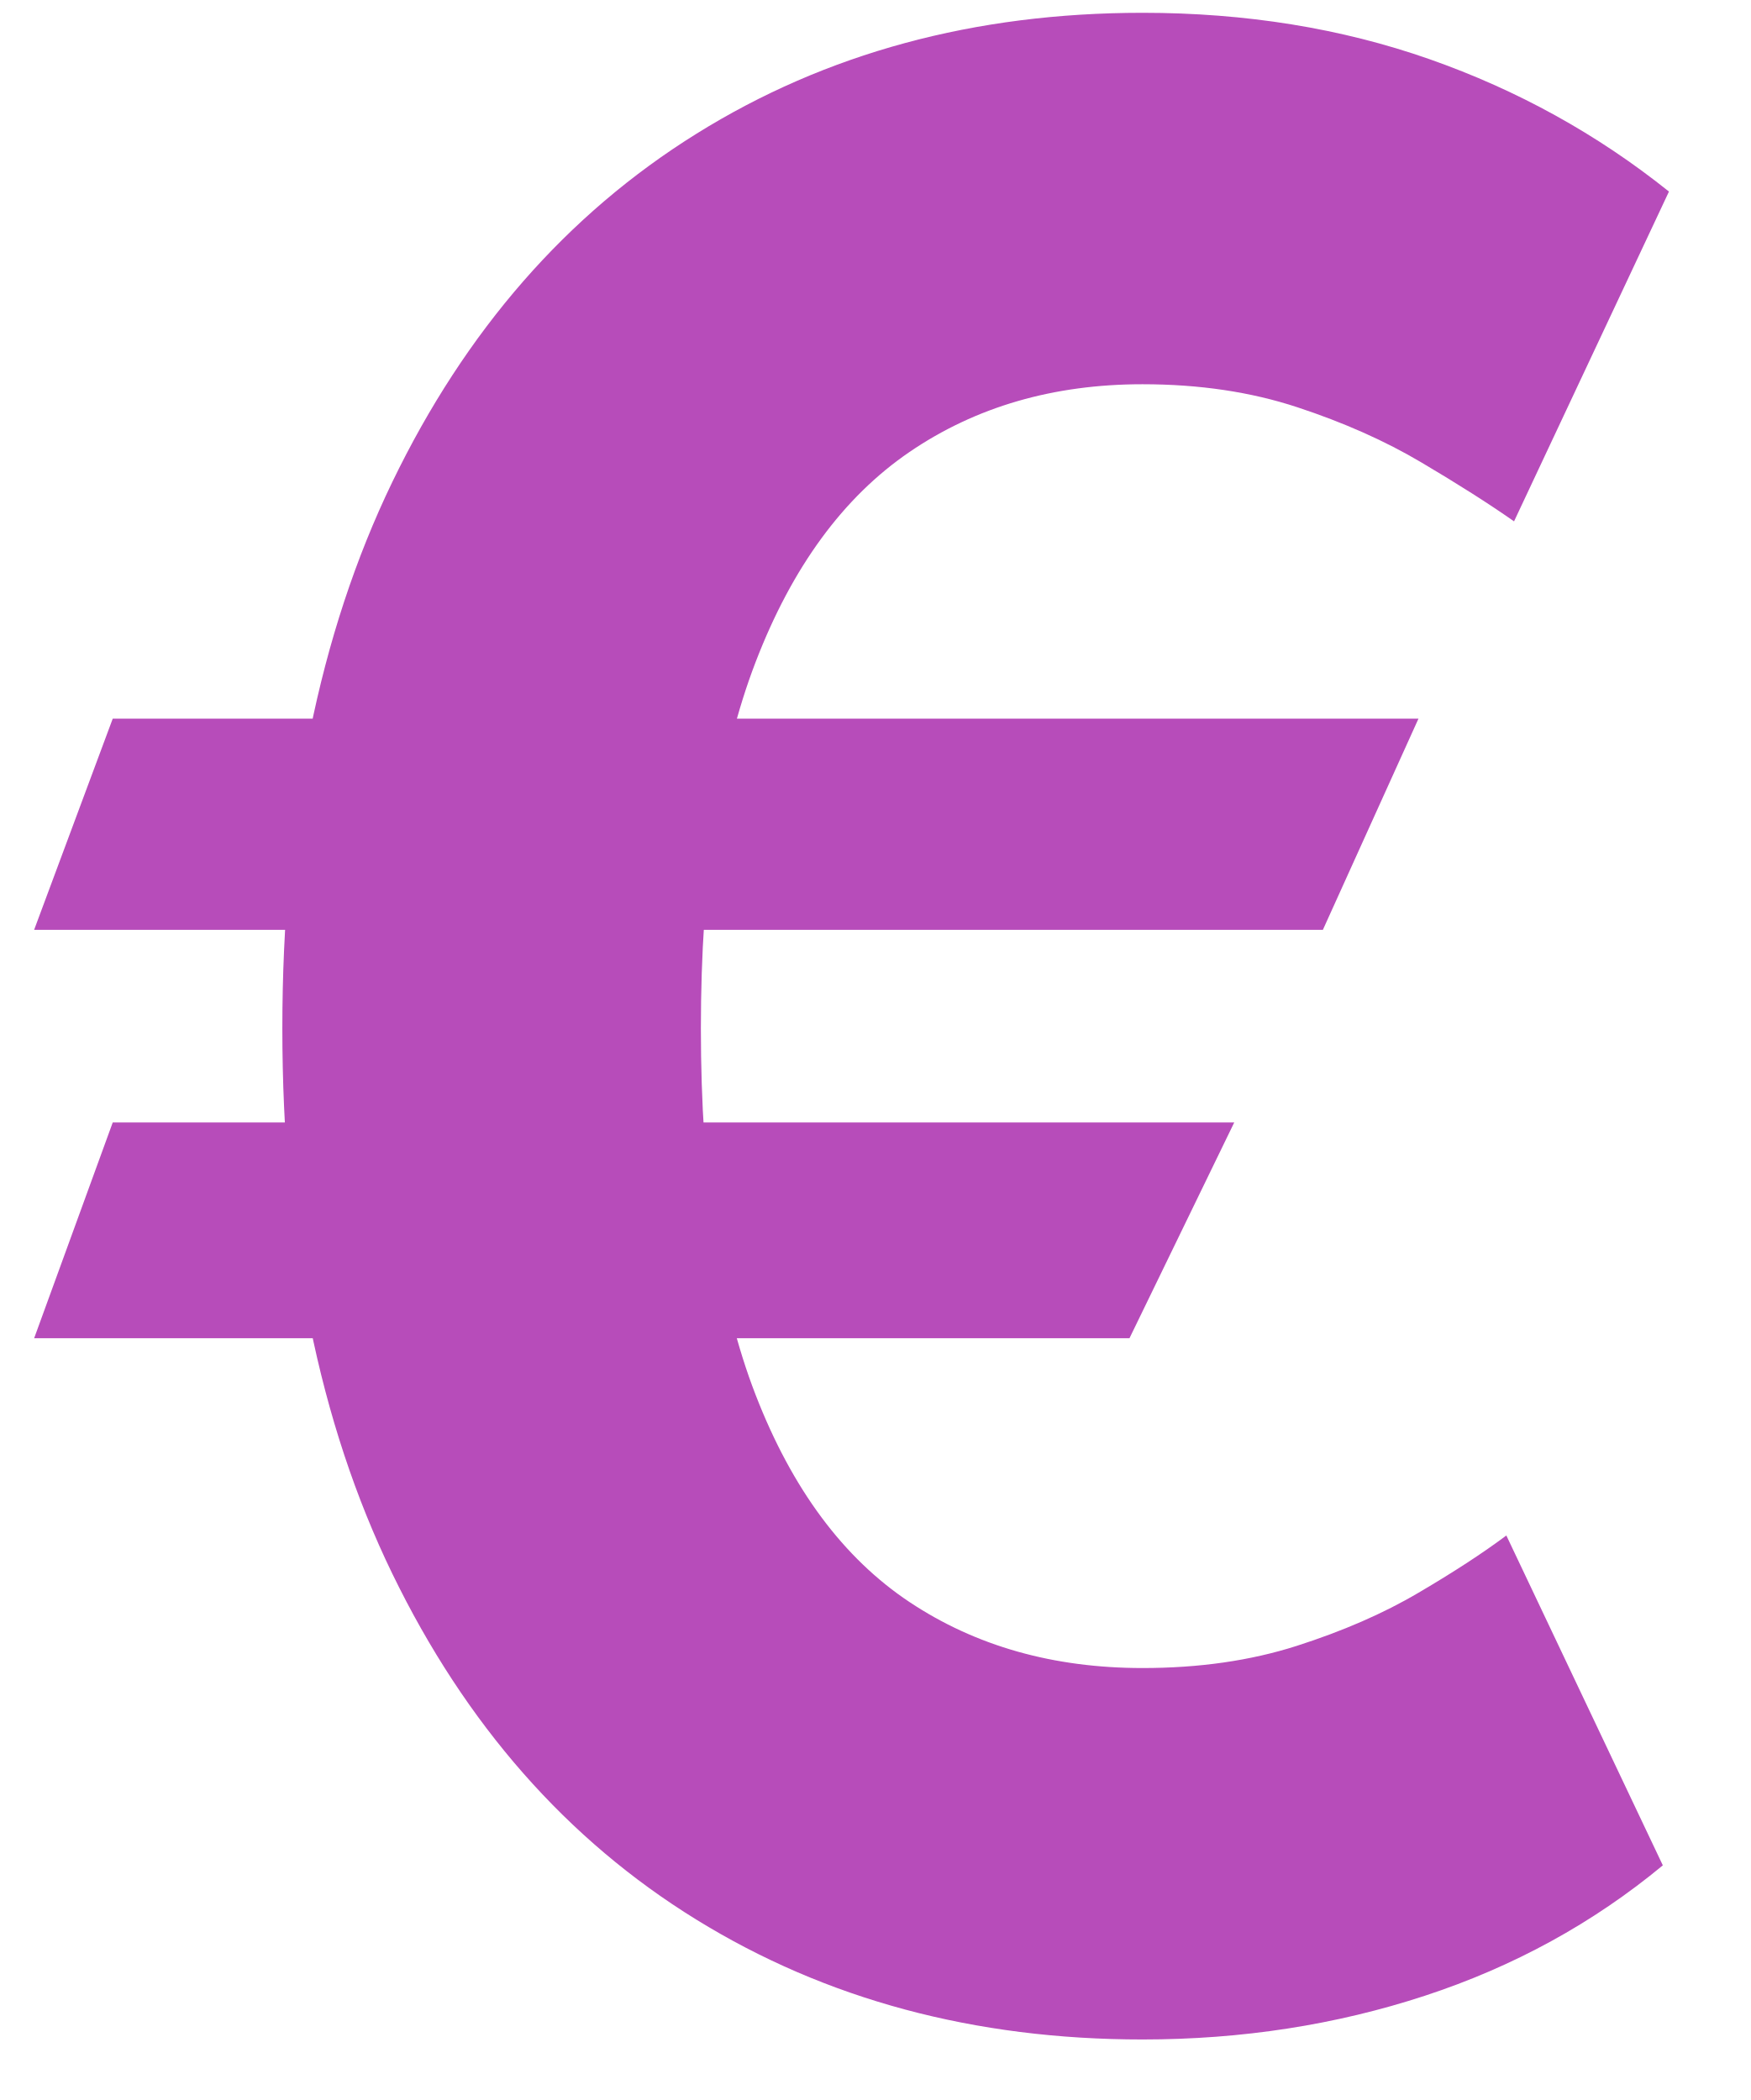
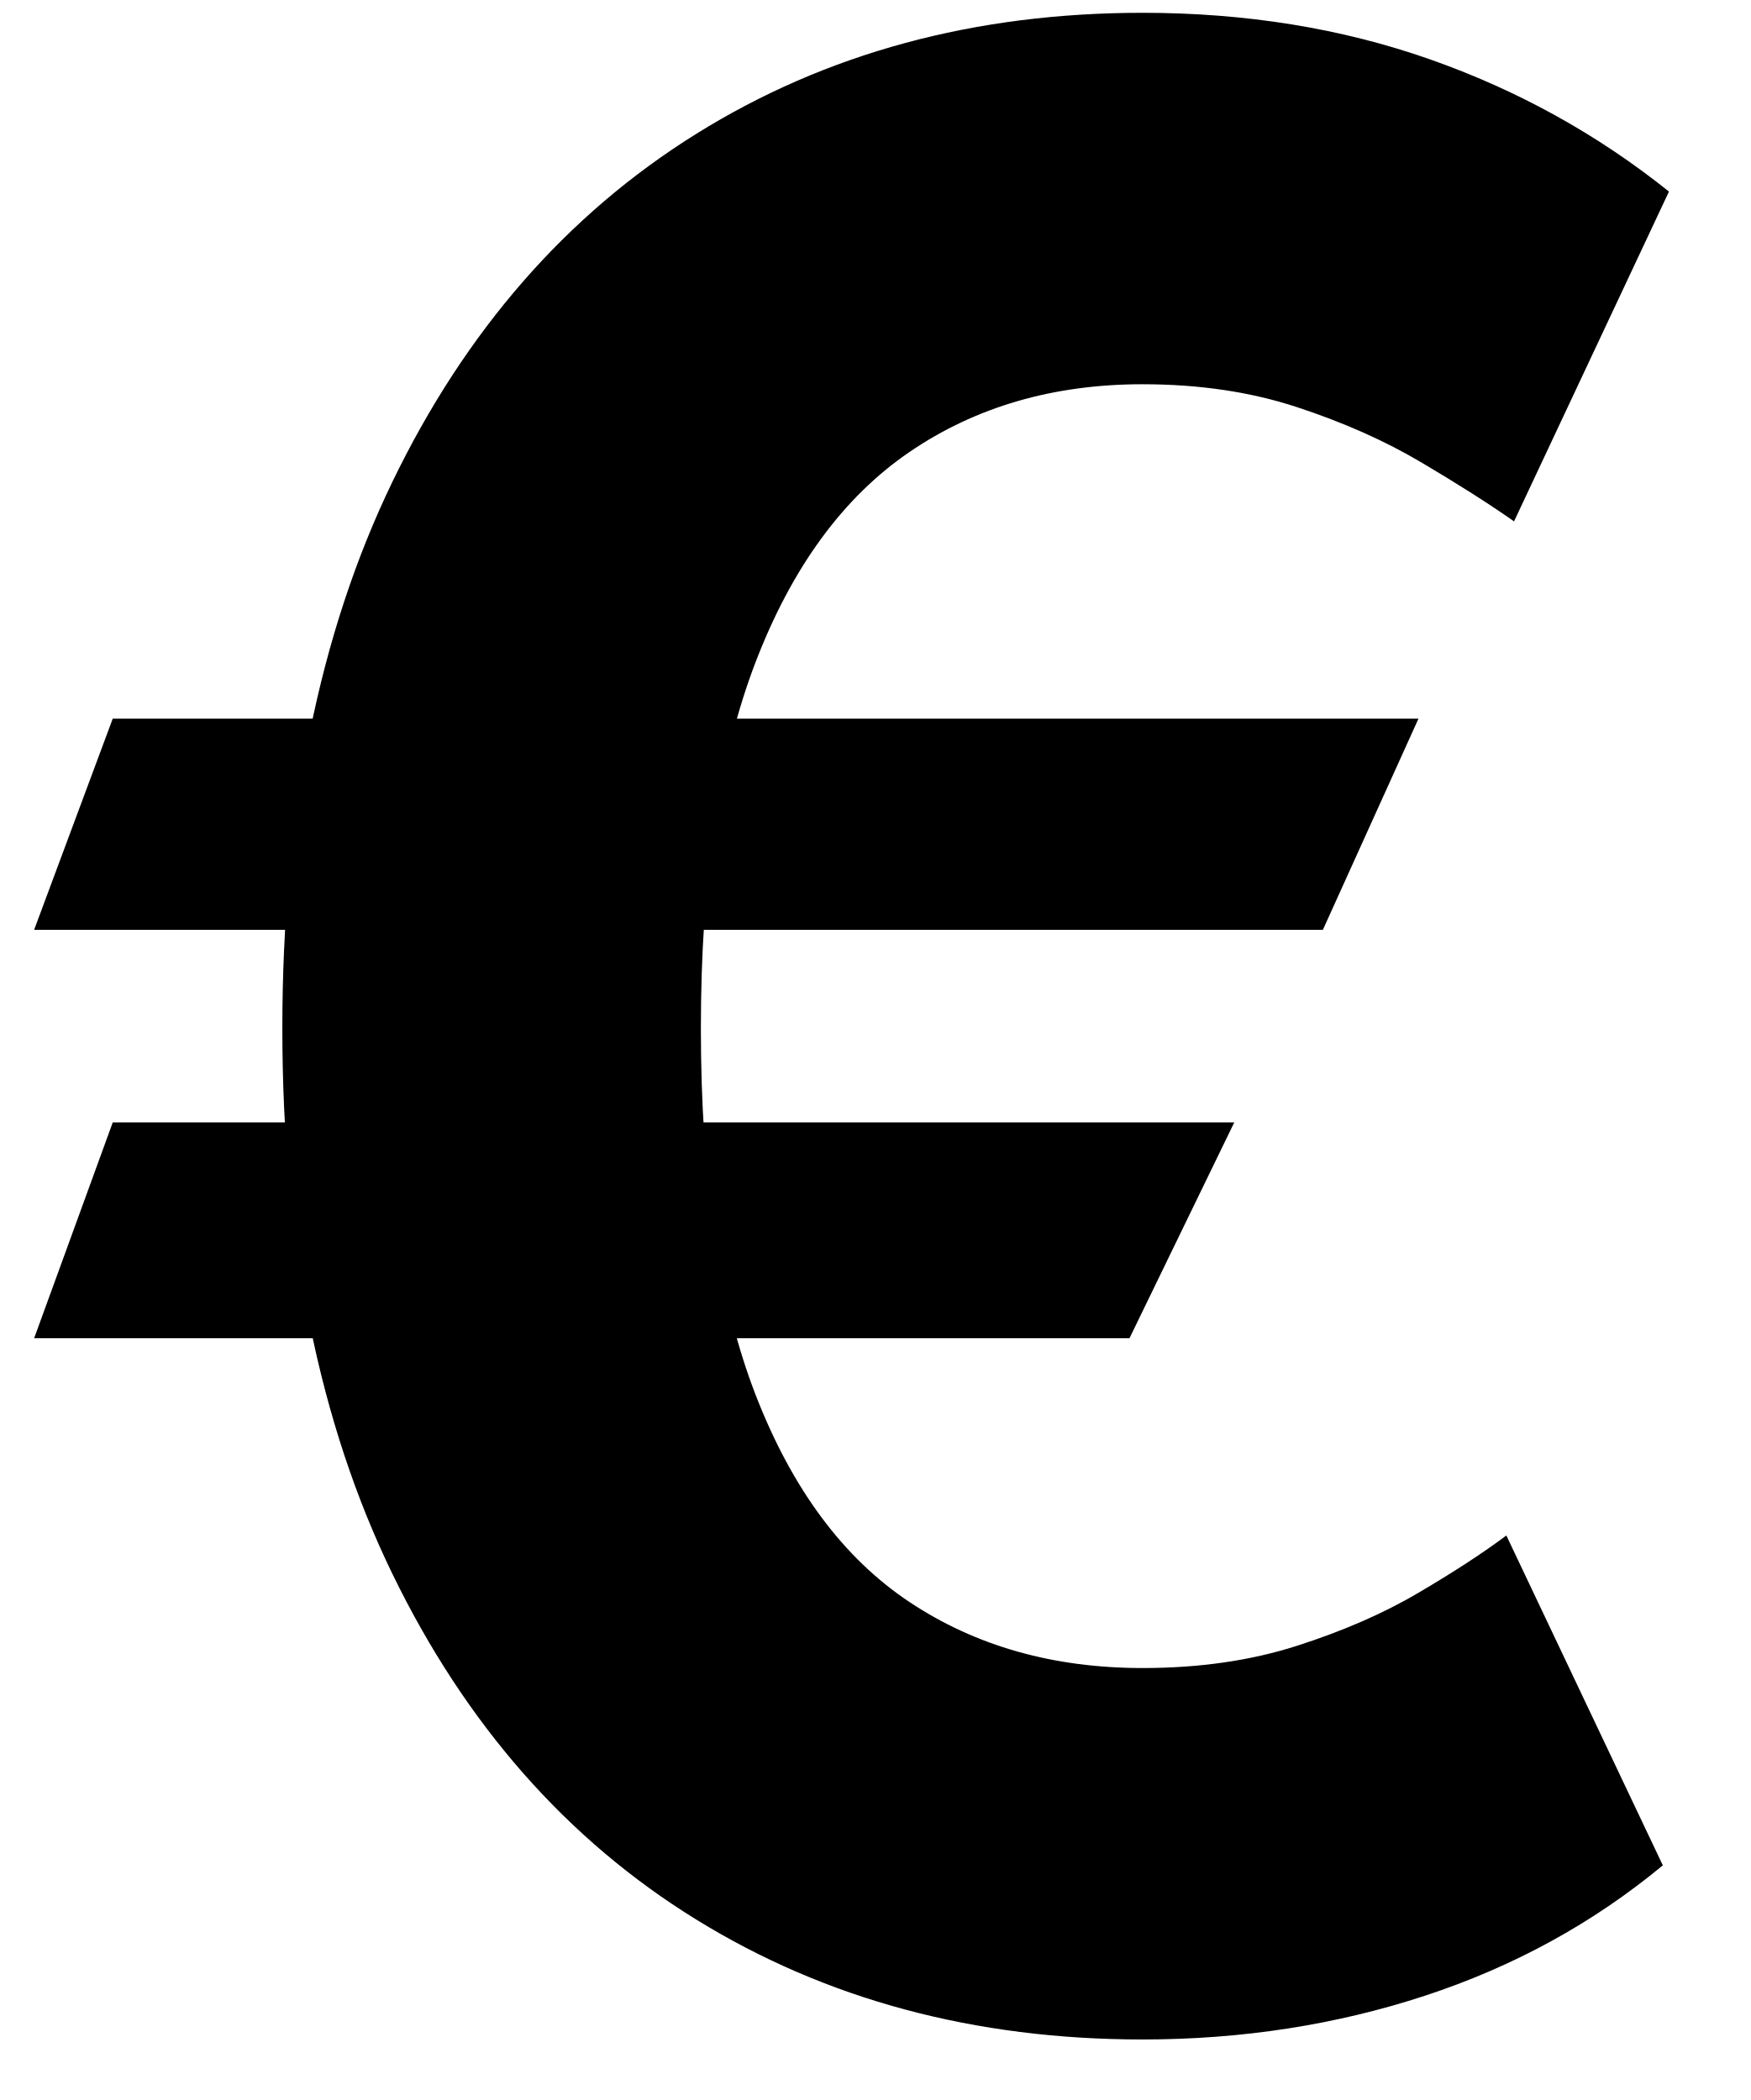
<svg xmlns="http://www.w3.org/2000/svg" viewBox="0 0 20 24" version="1.1">
  <g id="Argon-Commander" stroke="none" stroke-width="1" fill="none" fill-rule="evenodd">
-     <g id="euro" transform="translate(0.39, 0.1463)" fill="#B74CBA" fill-rule="nonzero">
+     <g id="euro" transform="translate(0.39, 0.1463)" fill="currentColor" fill-rule="nonzero">
      <path d="M15.817,8.067 L14.725,10.48 L-9.09494702e-13,10.48 L0.898,8.067 L15.817,8.067 Z M13.712,12.682 L12.515,15.148 L-9.09494702e-13,15.148 L0.898,12.682 L13.712,12.682 Z M18.679,2.043 L16.909,5.812 C16.616,5.607 16.262,5.382 15.849,5.138 C15.436,4.893 14.964,4.683 14.433,4.508 C13.903,4.333 13.313,4.245 12.664,4.245 C11.646,4.245 10.758,4.503 10.002,5.019 C9.246,5.535 8.66,6.335 8.243,7.421 C7.826,8.506 7.618,9.902 7.618,11.607 C7.618,13.322 7.826,14.717 8.243,15.794 C8.66,16.871 9.246,17.66 10.002,18.163 C10.758,18.666 11.646,18.917 12.664,18.917 C13.31,18.917 13.897,18.833 14.425,18.664 C14.952,18.495 15.417,18.293 15.818,18.056 C16.22,17.82 16.554,17.602 16.821,17.402 L18.609,21.172 C17.812,21.832 16.906,22.329 15.891,22.662 C14.876,22.995 13.8,23.162 12.664,23.162 C10.744,23.162 9.045,22.705 7.566,21.792 C6.087,20.88 4.929,19.561 4.092,17.838 C3.255,16.115 2.836,14.038 2.836,11.607 C2.836,9.177 3.255,7.095 4.092,5.363 C4.929,3.631 6.087,2.304 7.566,1.383 C9.045,0.461 10.744,0 12.664,0 C13.844,0 14.937,0.177 15.943,0.53 C16.948,0.883 17.86,1.387 18.679,2.043 Z" id="Shape" />
    </g>
  </g>
</svg>
